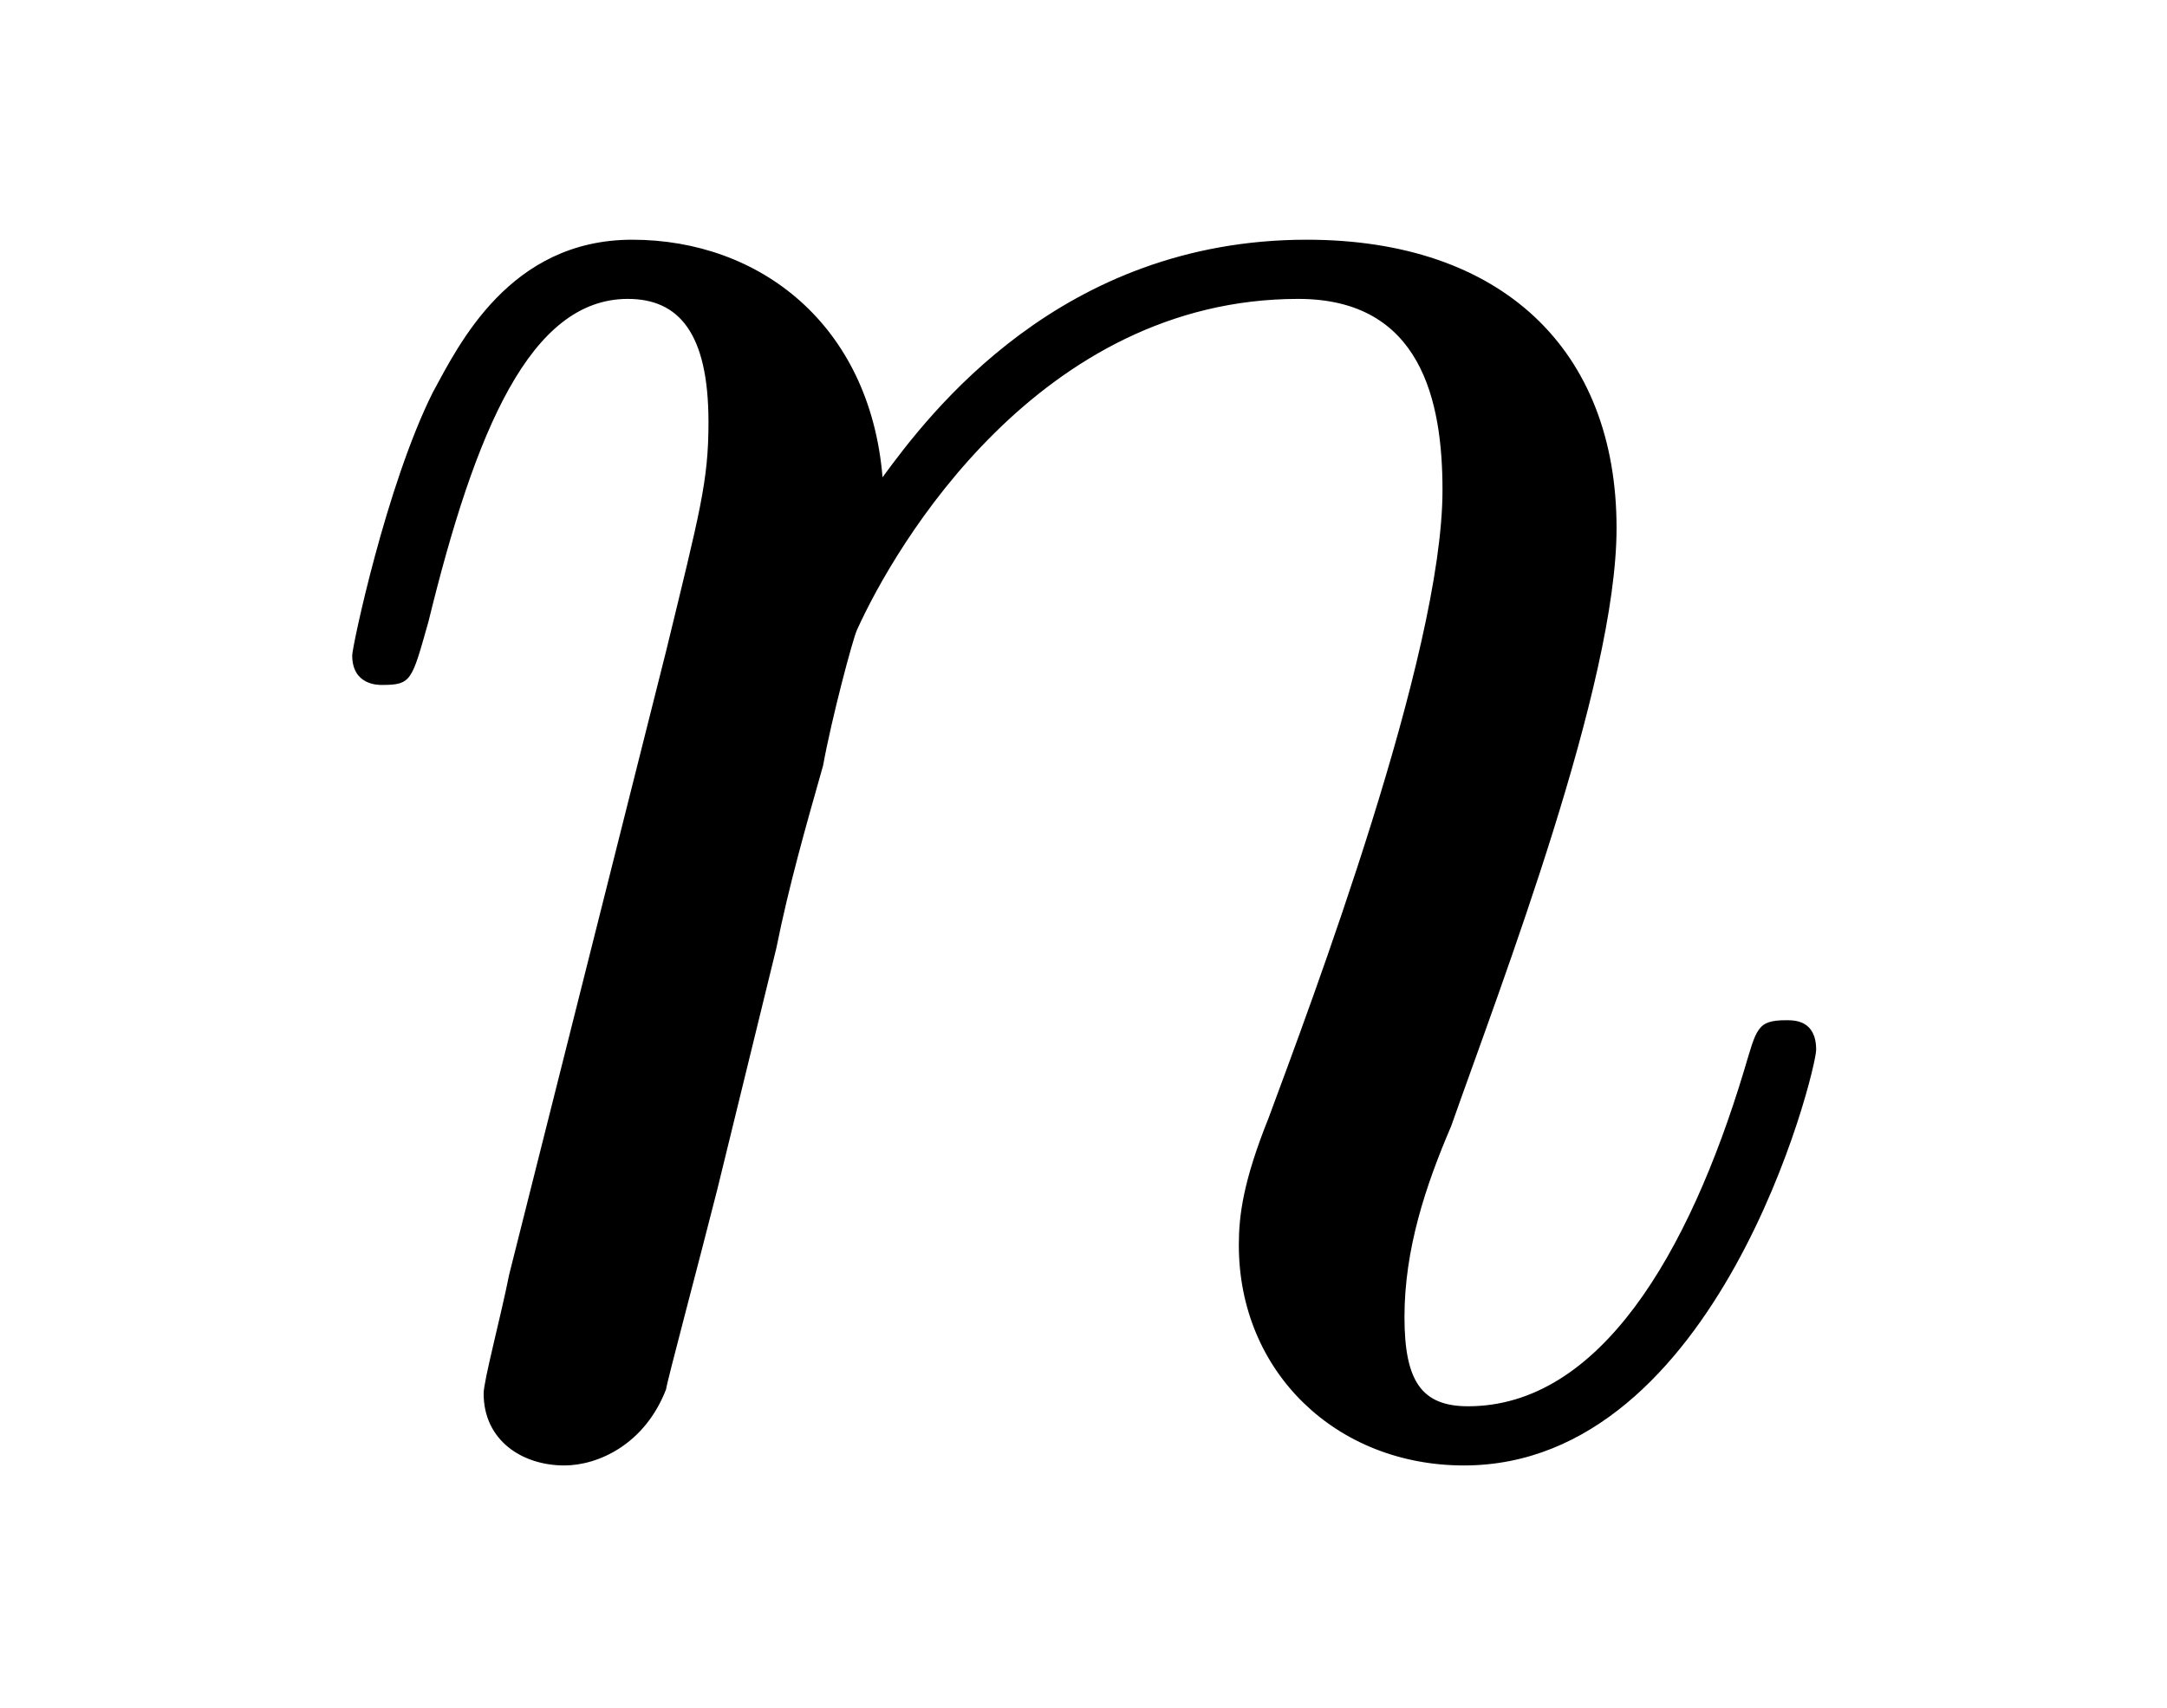
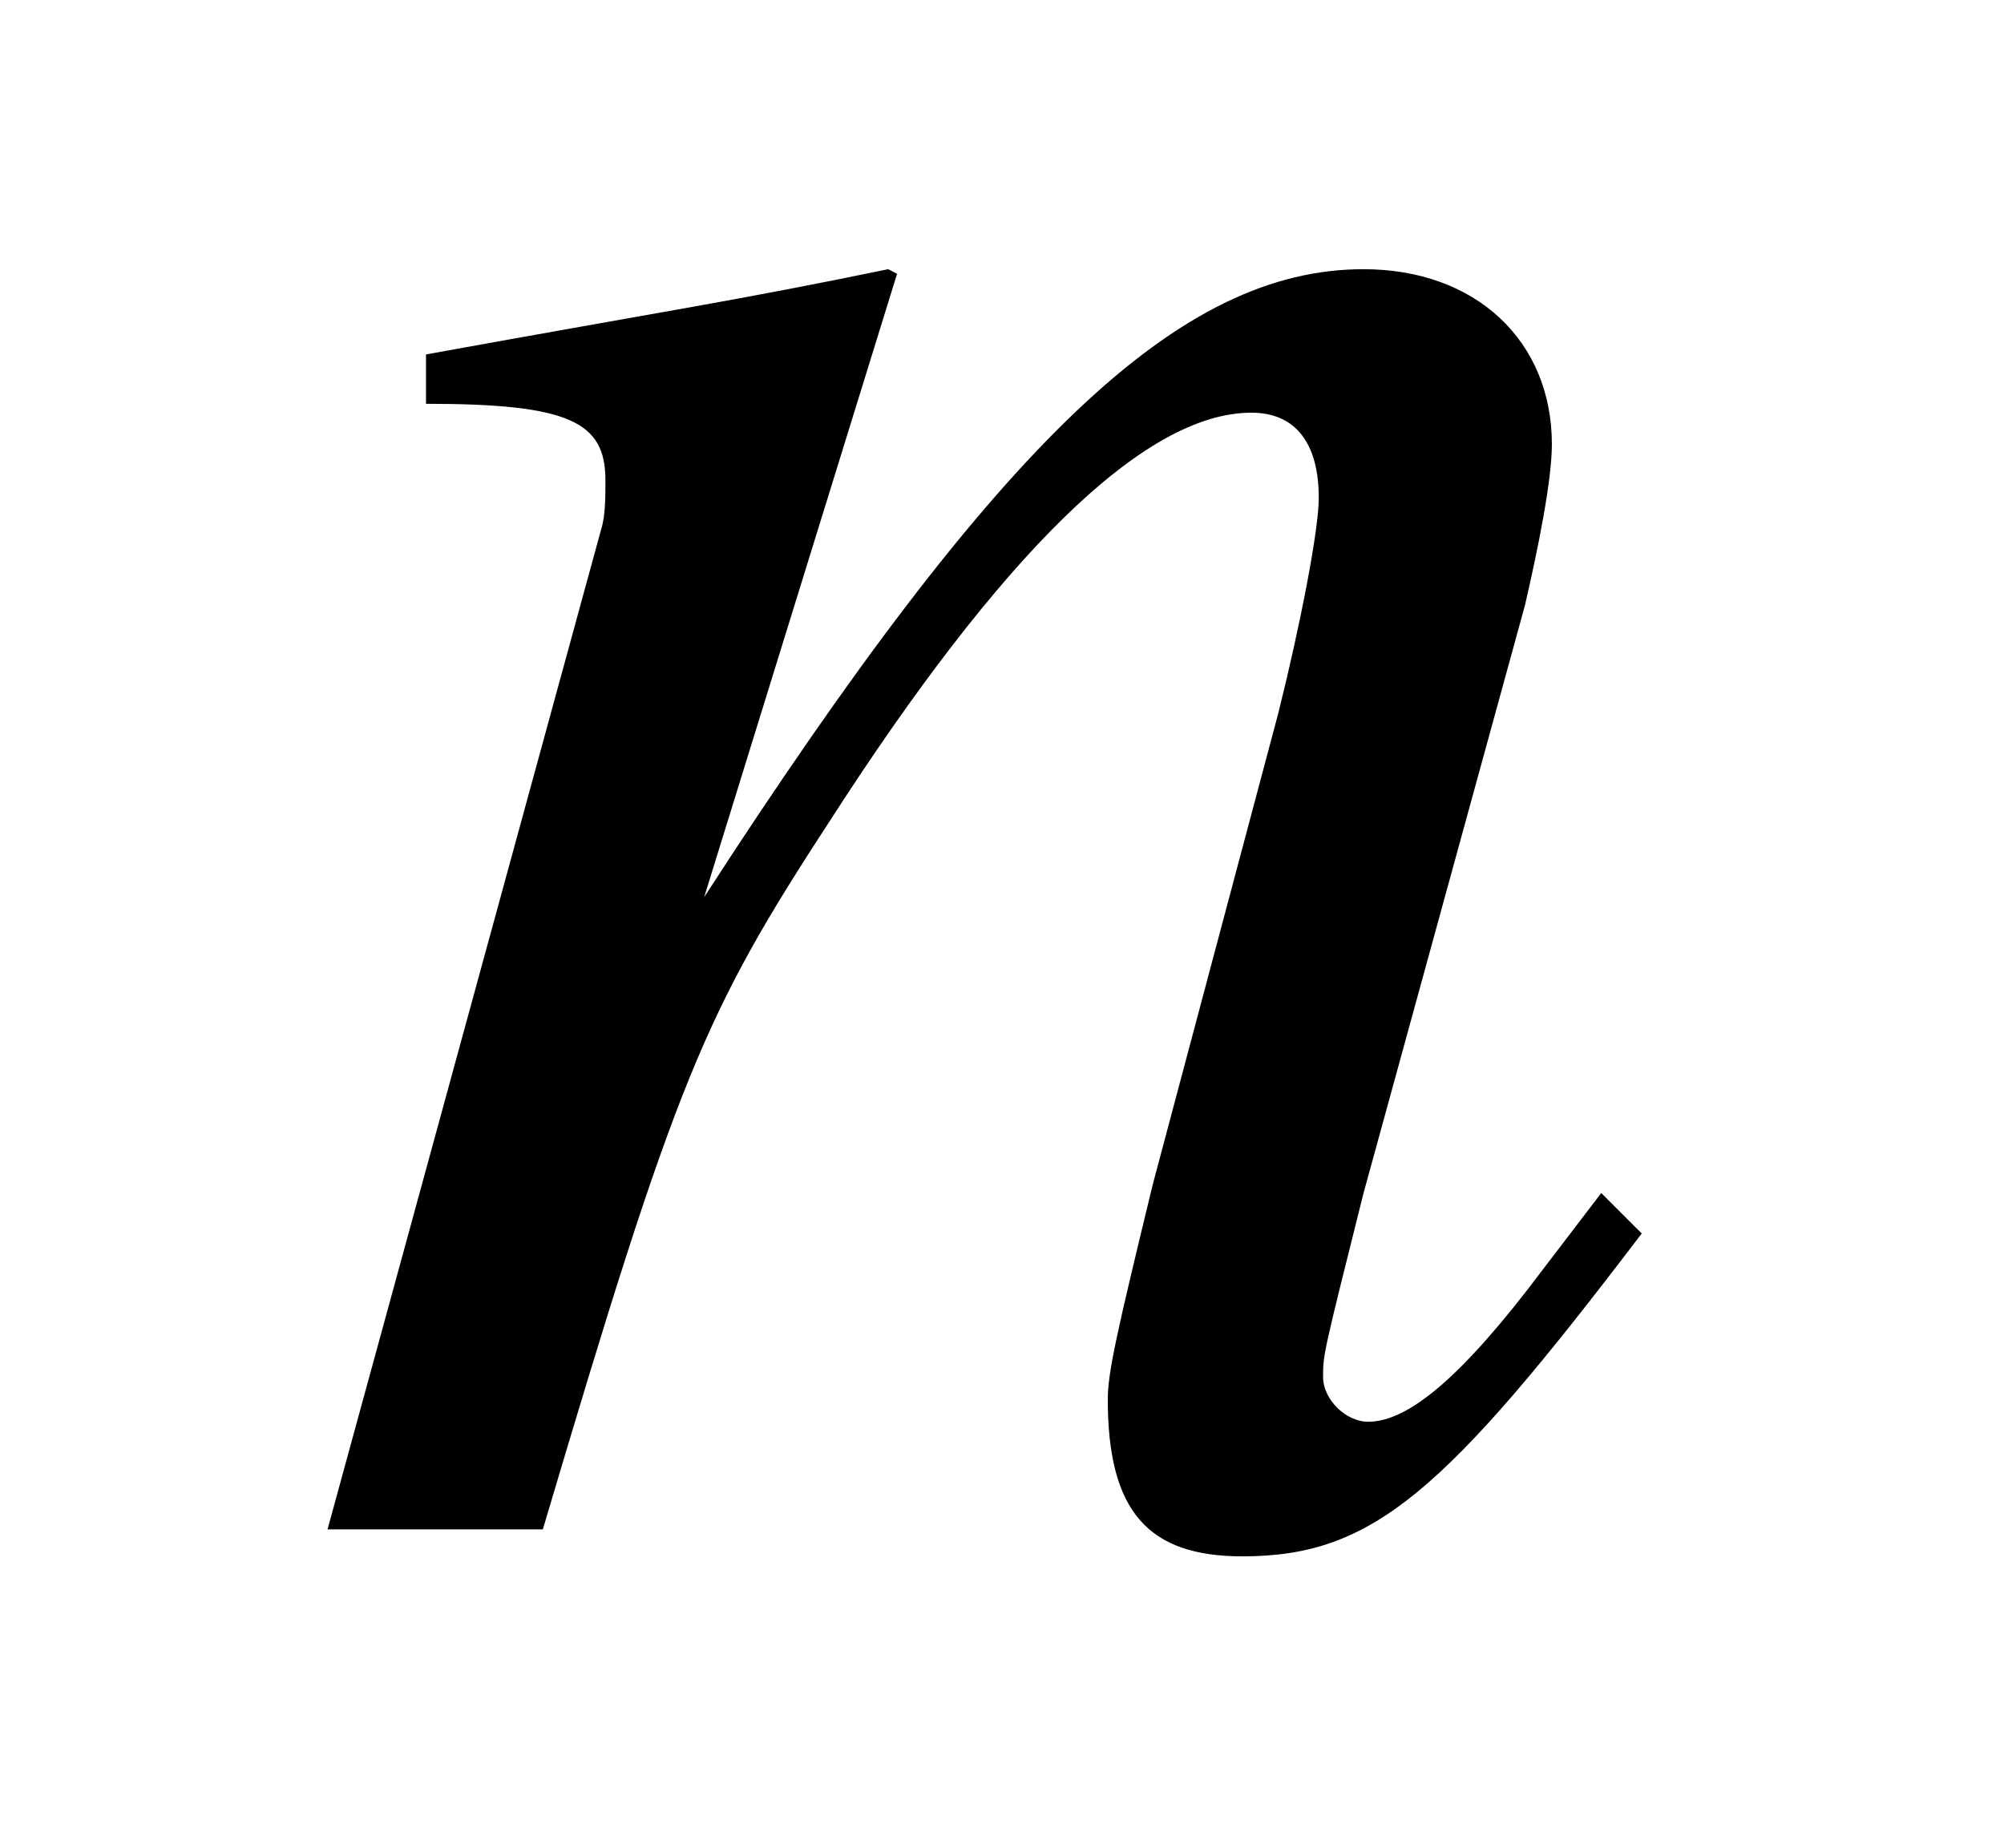
- <svg xmlns="http://www.w3.org/2000/svg" xmlns:xlink="http://www.w3.org/1999/xlink" viewBox="0 0 7.98 6.289" version="1.2">
+ <svg xmlns="http://www.w3.org/2000/svg" xmlns:xlink="http://www.w3.org/1999/xlink" viewBox="0 0 6.981 6.438" version="1.2">
  <defs>
    <g>
      <symbol overflow="visible" id="glyph0-0">
        <path style="stroke:none;" d="" />
      </symbol>
      <symbol overflow="visible" id="glyph0-1">
-         <path style="stroke:none;" d="M 0.875 -0.594 C 0.844 -0.438 0.781 -0.203 0.781 -0.156 C 0.781 0.016 0.922 0.109 1.078 0.109 C 1.203 0.109 1.375 0.031 1.453 -0.172 C 1.453 -0.188 1.578 -0.656 1.641 -0.906 L 1.859 -1.797 C 1.906 -2.031 1.969 -2.25 2.031 -2.469 C 2.062 -2.641 2.141 -2.938 2.156 -2.969 C 2.297 -3.281 2.828 -4.188 3.781 -4.188 C 4.234 -4.188 4.312 -3.812 4.312 -3.484 C 4.312 -2.875 3.828 -1.594 3.672 -1.172 C 3.578 -0.938 3.562 -0.812 3.562 -0.703 C 3.562 -0.234 3.922 0.109 4.391 0.109 C 5.328 0.109 5.688 -1.344 5.688 -1.422 C 5.688 -1.531 5.609 -1.531 5.578 -1.531 C 5.469 -1.531 5.469 -1.5 5.422 -1.344 C 5.219 -0.672 4.891 -0.109 4.406 -0.109 C 4.234 -0.109 4.172 -0.203 4.172 -0.438 C 4.172 -0.688 4.25 -0.922 4.344 -1.141 C 4.531 -1.672 4.953 -2.766 4.953 -3.344 C 4.953 -4 4.531 -4.406 3.812 -4.406 C 2.906 -4.406 2.422 -3.766 2.25 -3.531 C 2.203 -4.094 1.797 -4.406 1.328 -4.406 C 0.875 -4.406 0.688 -4.016 0.594 -3.844 C 0.422 -3.5 0.297 -2.906 0.297 -2.875 C 0.297 -2.766 0.391 -2.766 0.406 -2.766 C 0.516 -2.766 0.516 -2.781 0.578 -3 C 0.75 -3.703 0.953 -4.188 1.312 -4.188 C 1.5 -4.188 1.609 -4.062 1.609 -3.734 C 1.609 -3.516 1.578 -3.406 1.453 -2.891 Z M 0.875 -0.594 " />
+         <path style="stroke:none;" d="M 4.578 -1.172 L 4.375 -0.906 C 4.094 -0.531 3.906 -0.375 3.766 -0.375 C 3.688 -0.375 3.609 -0.453 3.609 -0.531 C 3.609 -0.609 3.609 -0.609 3.75 -1.172 L 4.312 -3.219 C 4.359 -3.422 4.406 -3.656 4.406 -3.781 C 4.406 -4.141 4.141 -4.391 3.75 -4.391 C 3.109 -4.391 2.484 -3.797 1.453 -2.203 L 2.125 -4.375 L 2.094 -4.391 C 1.562 -4.281 1.344 -4.25 0.484 -4.094 L 0.484 -3.922 C 0.984 -3.922 1.109 -3.859 1.109 -3.656 C 1.109 -3.594 1.109 -3.531 1.094 -3.484 L 0.141 0 L 0.891 0 C 1.359 -1.578 1.453 -1.797 1.891 -2.469 C 2.484 -3.391 2.984 -3.891 3.359 -3.891 C 3.516 -3.891 3.594 -3.781 3.594 -3.594 C 3.594 -3.484 3.531 -3.156 3.453 -2.844 L 3.016 -1.203 C 2.891 -0.688 2.859 -0.547 2.859 -0.453 C 2.859 -0.062 3 0.094 3.328 0.094 C 3.781 0.094 4.031 -0.125 4.719 -1.031 Z M 4.578 -1.172 " />
      </symbol>
    </g>
  </defs>
  <g id="surface1">
    <g style="fill:rgb(0%,0%,0%);fill-opacity:1;">
-       <use xlink:href="#glyph0-1" x="1" y="5.289" />
+       <use xlink:href="#glyph0-1" x="1" y="5.329" />
    </g>
  </g>
</svg>
